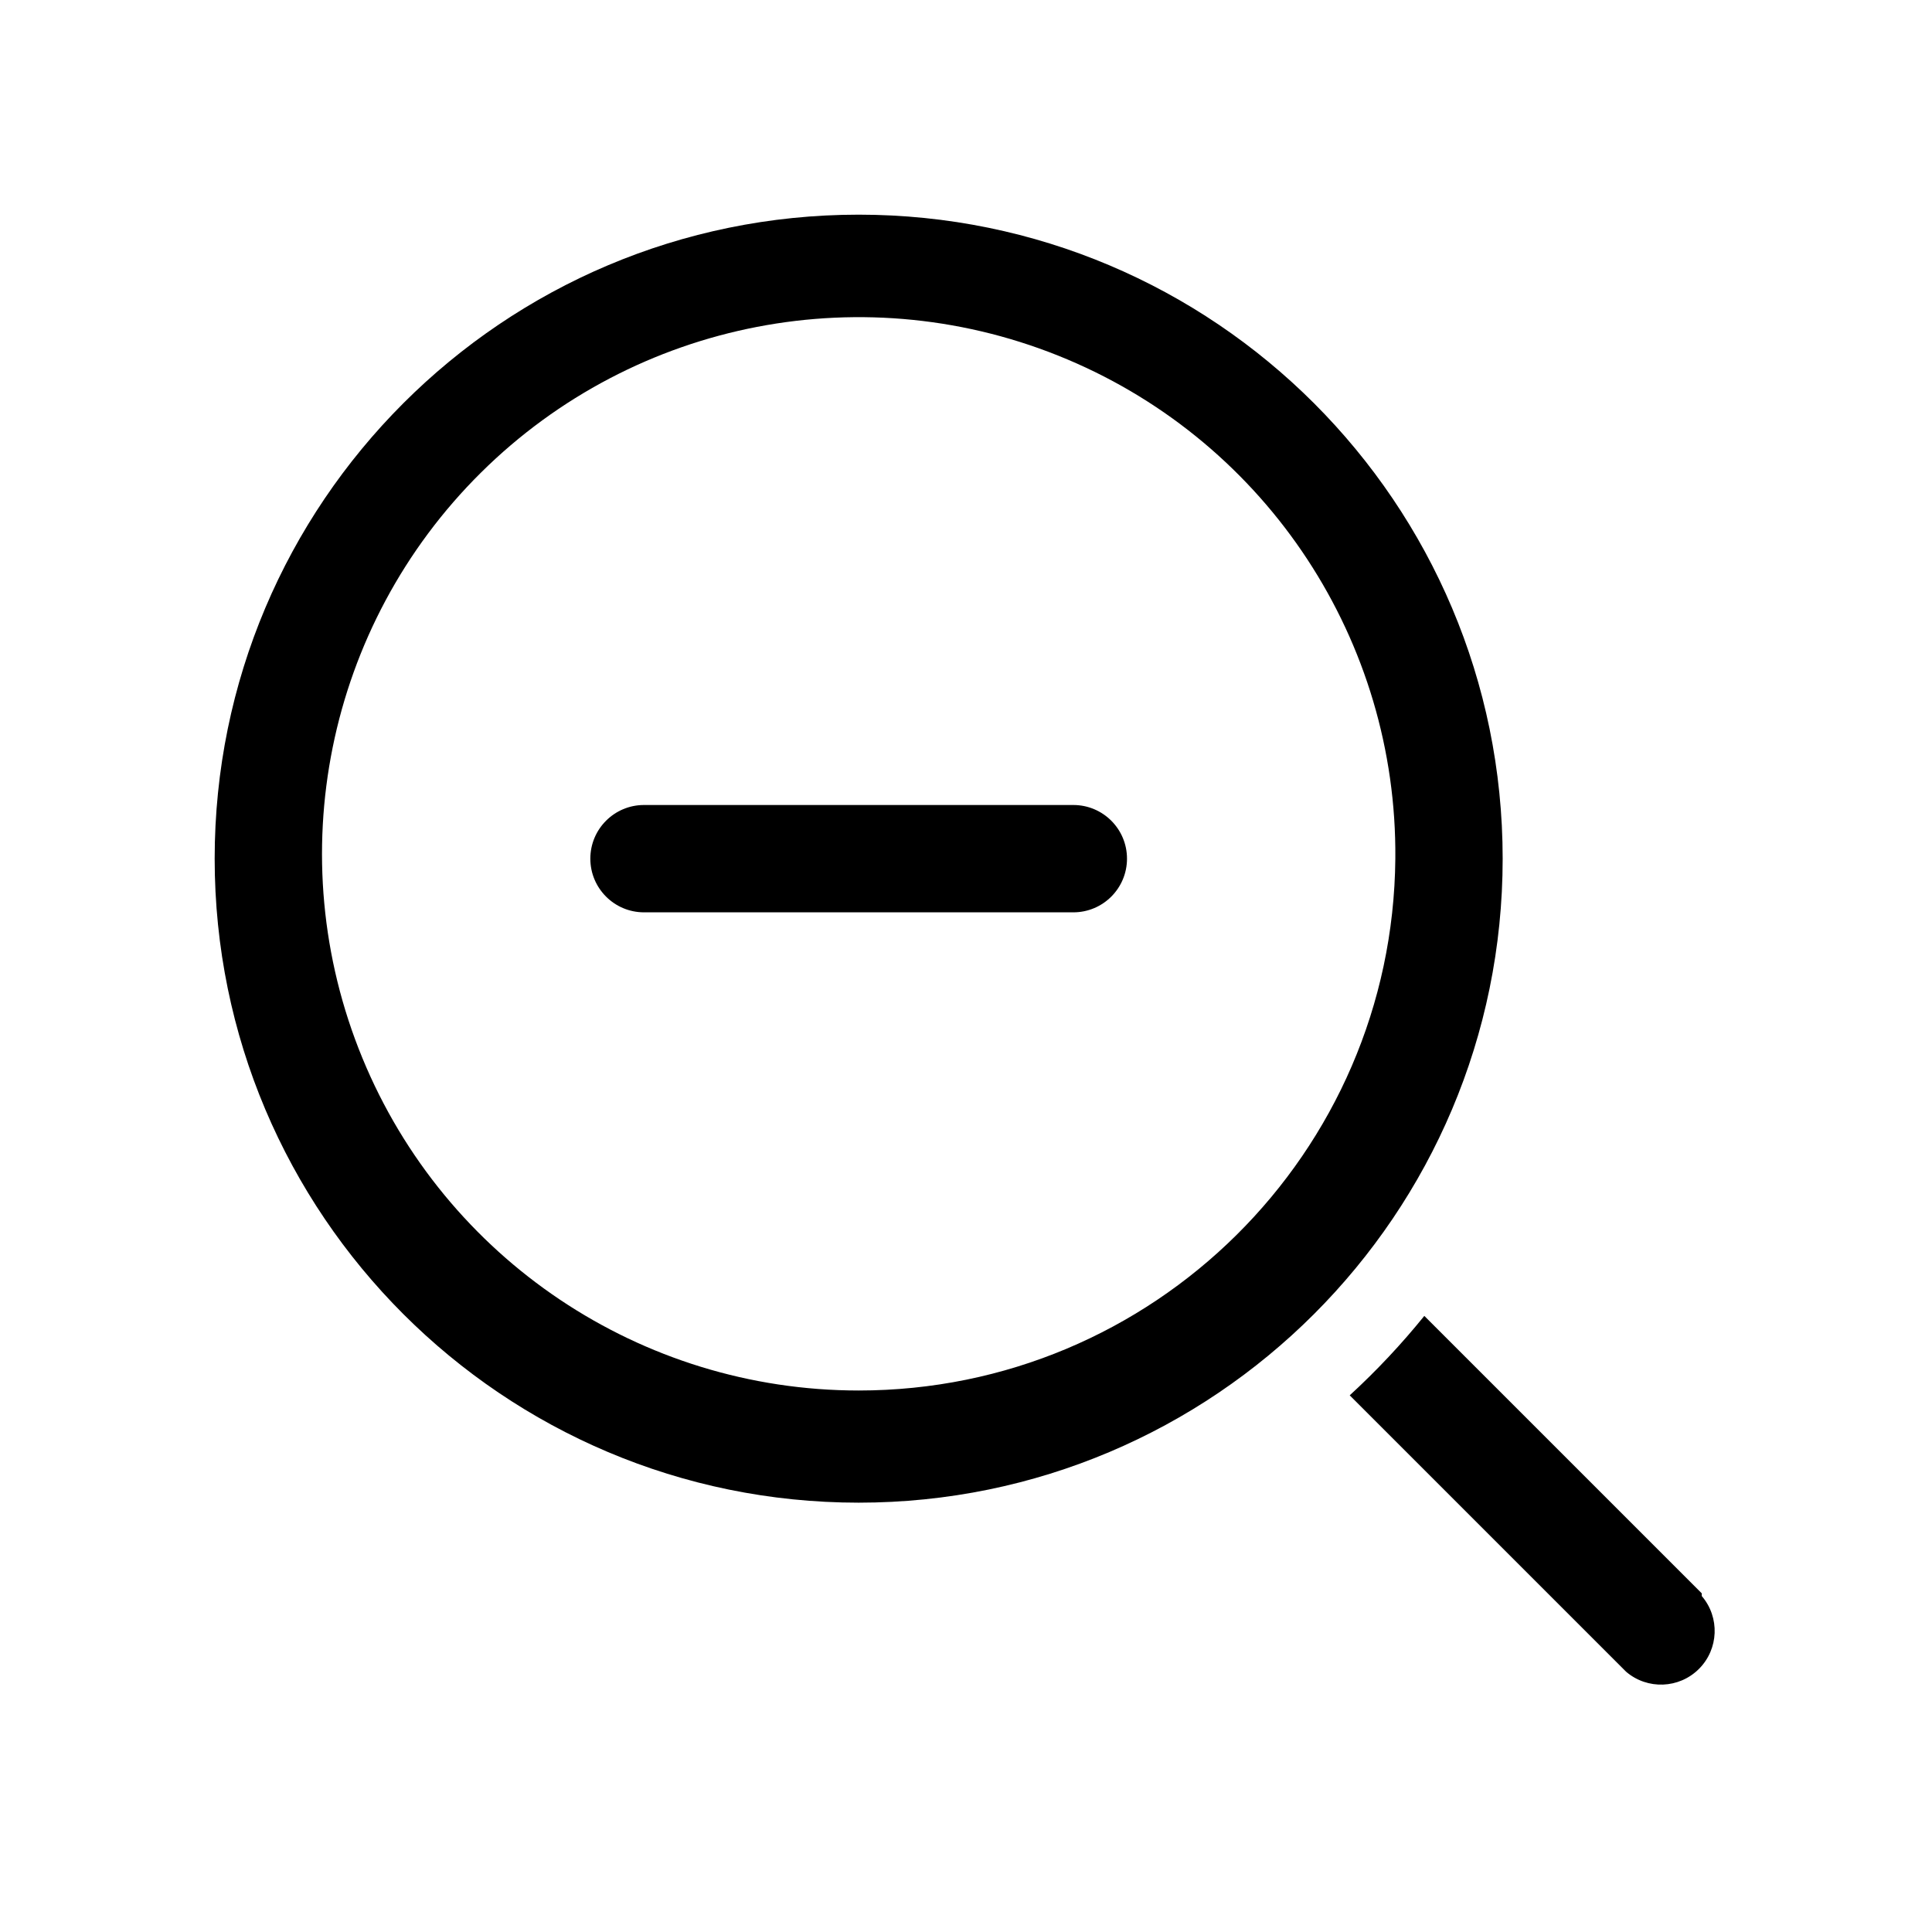
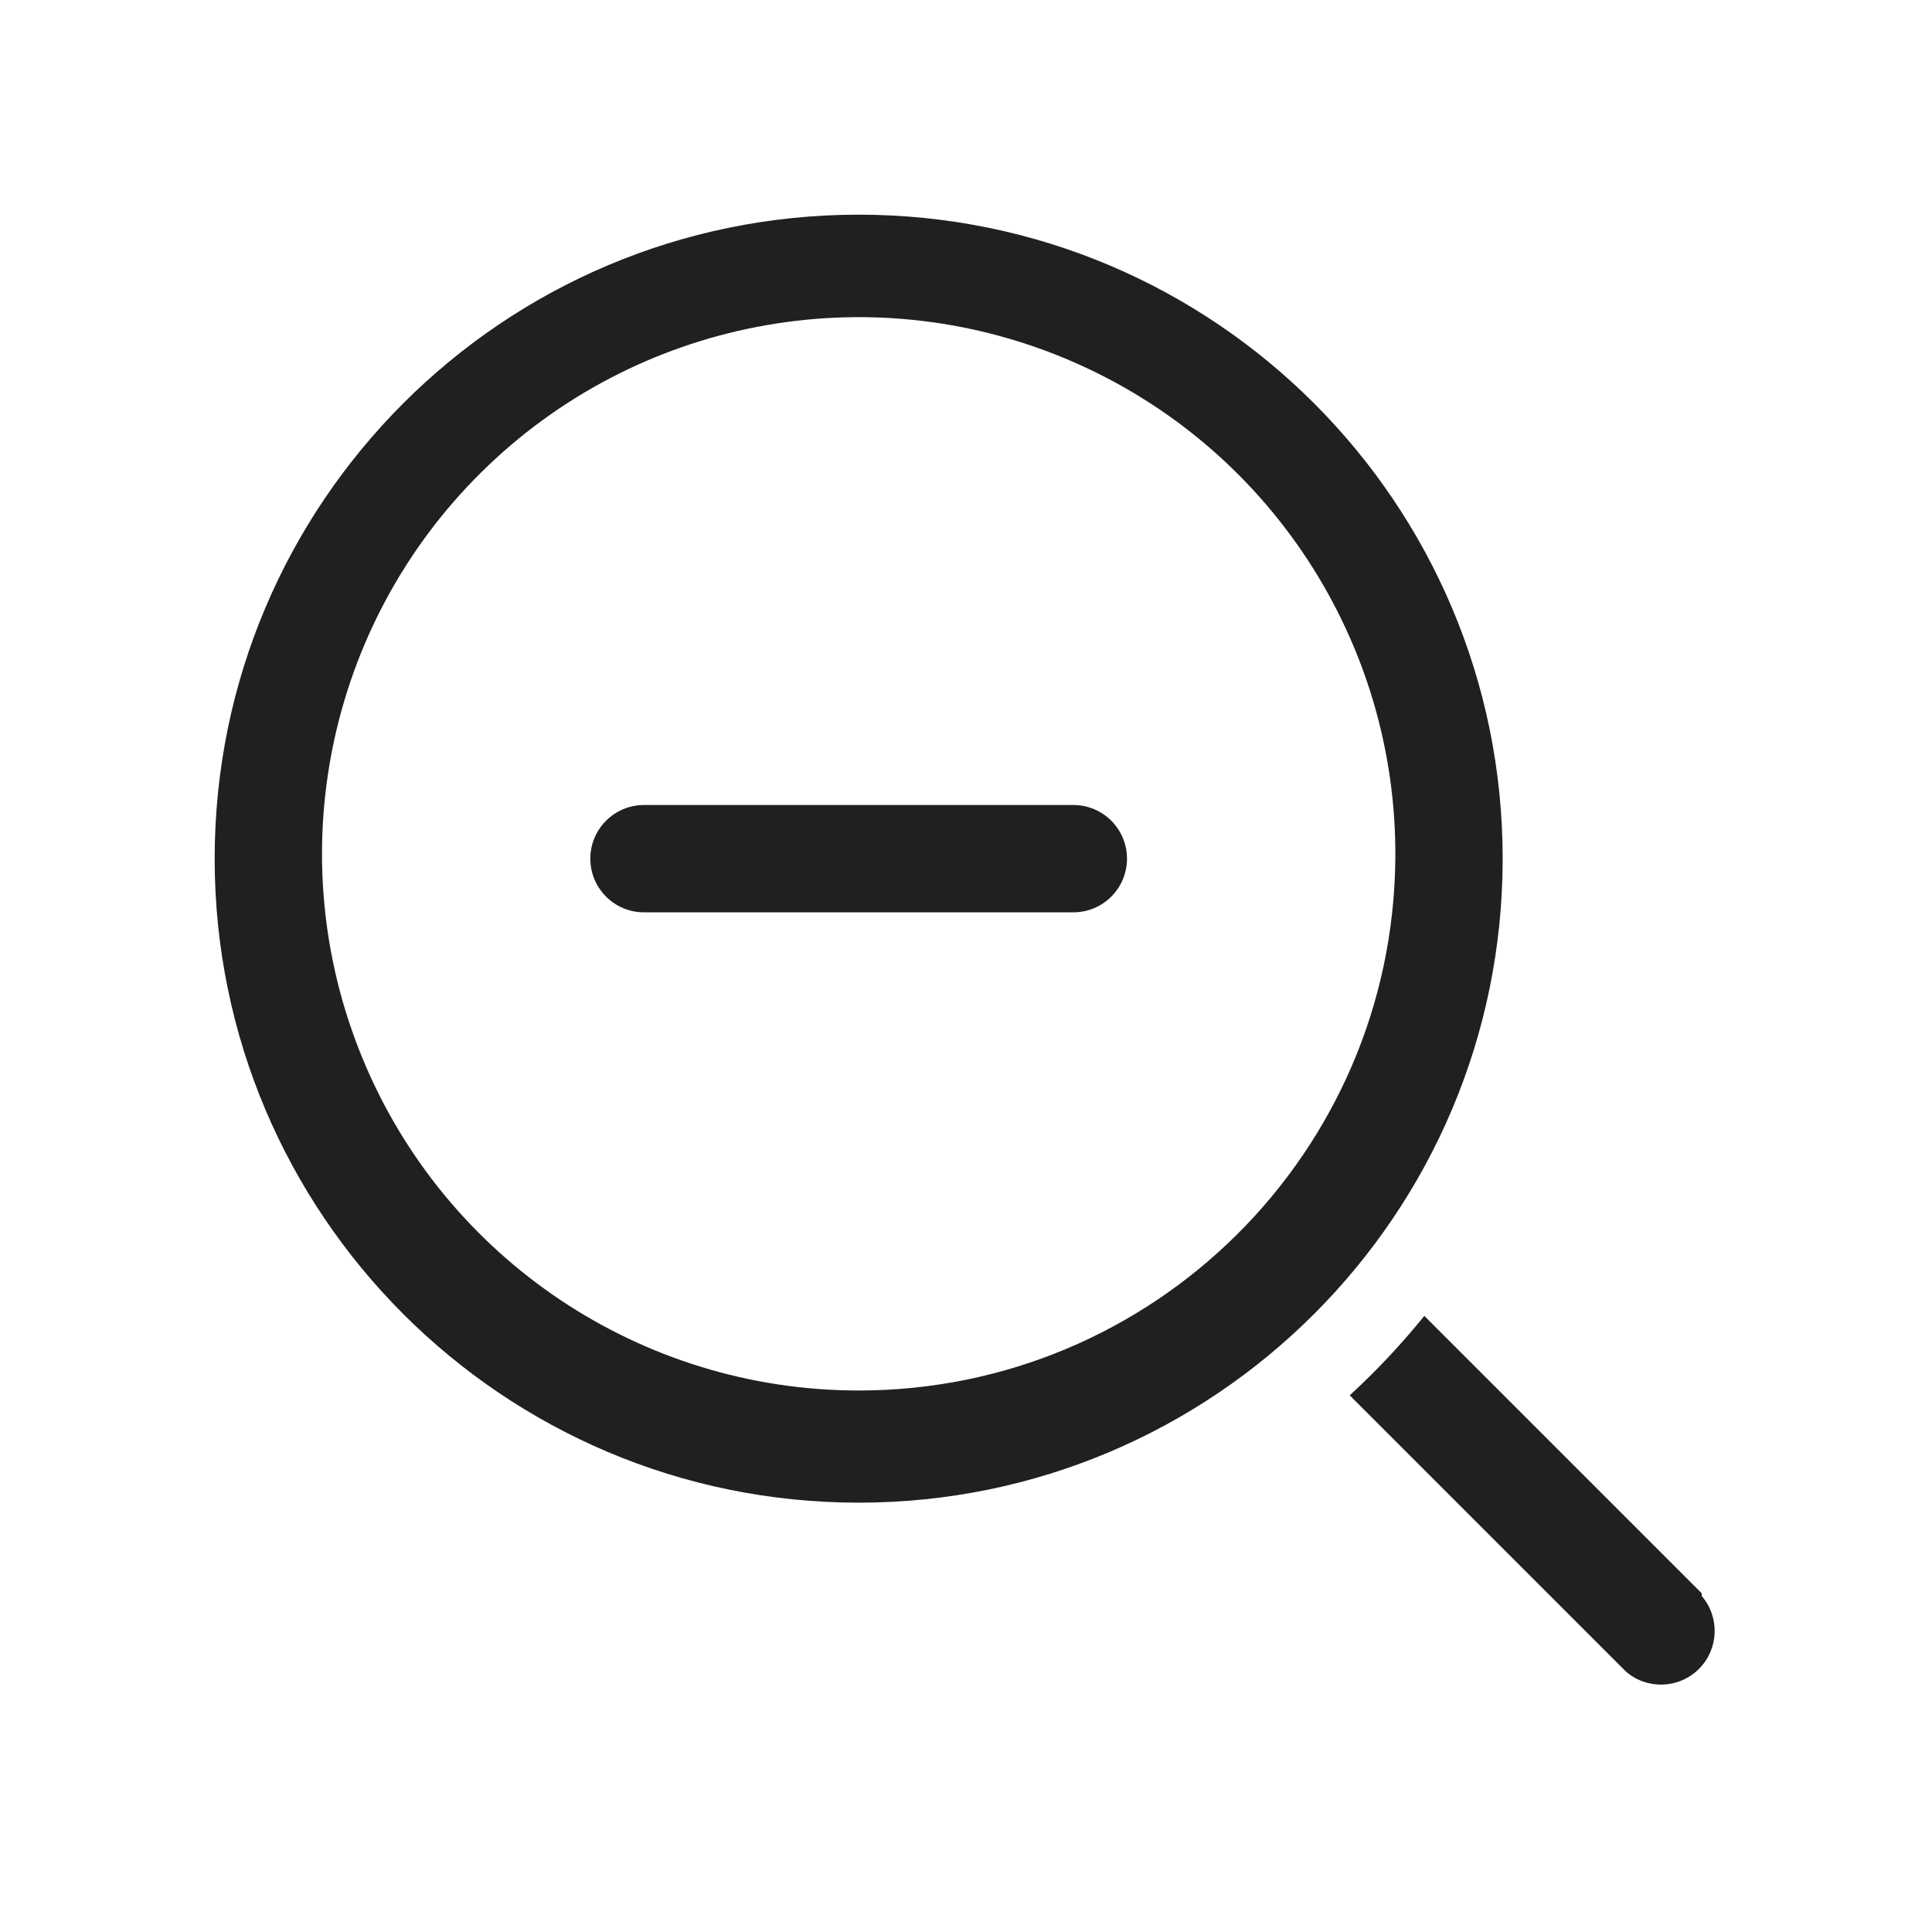
<svg xmlns="http://www.w3.org/2000/svg" version="1.1" width="36" height="36" viewBox="0 0 36 36" preserveAspectRatio="xMidYMid meet">
-   <path d="M16,4A12,12,0,1,0,28,16,12,12,0,0,0,16,4Zm0,21.91A10,10,0,1,1,26,16,10,10,0,0,1,16,25.91Z" class="clr-i-outline clr-i-outline-path-1" />
-   <path d="M31.71,29.69l-5.17-5.17A13.68,13.68,0,0,1,25.15,26l5.15,5.15a1,1,0,0,0,1.41-1.41Z" class="clr-i-outline clr-i-outline-path-2" />
-   <path d="M20,15H12a1,1,0,0,0,0,2h8a1,1,0,0,0,0-2Z" class="clr-i-outline clr-i-outline-path-3" />
+   <path d="M16,4A12,12,0,1,0,28,16,12,12,0,0,0,16,4Zm0,21.91A10,10,0,1,1,26,16,10,10,0,0,1,16,25.91Z" class="clr-i-outline clr-i-outline-path-1" style="fill: #202020;" />
+   <path d="M31.71,29.69l-5.17-5.17A13.68,13.68,0,0,1,25.15,26l5.15,5.15a1,1,0,0,0,1.41-1.41Z" class="clr-i-outline clr-i-outline-path-2" style="fill: #202020;" />
+   <path d="M20,15H12a1,1,0,0,0,0,2h8a1,1,0,0,0,0-2Z" class="clr-i-outline clr-i-outline-path-3" style="fill: #202020;" />
  <rect x="0" y="0" width="36" height="36" fill-opacity="0" />
</svg>
